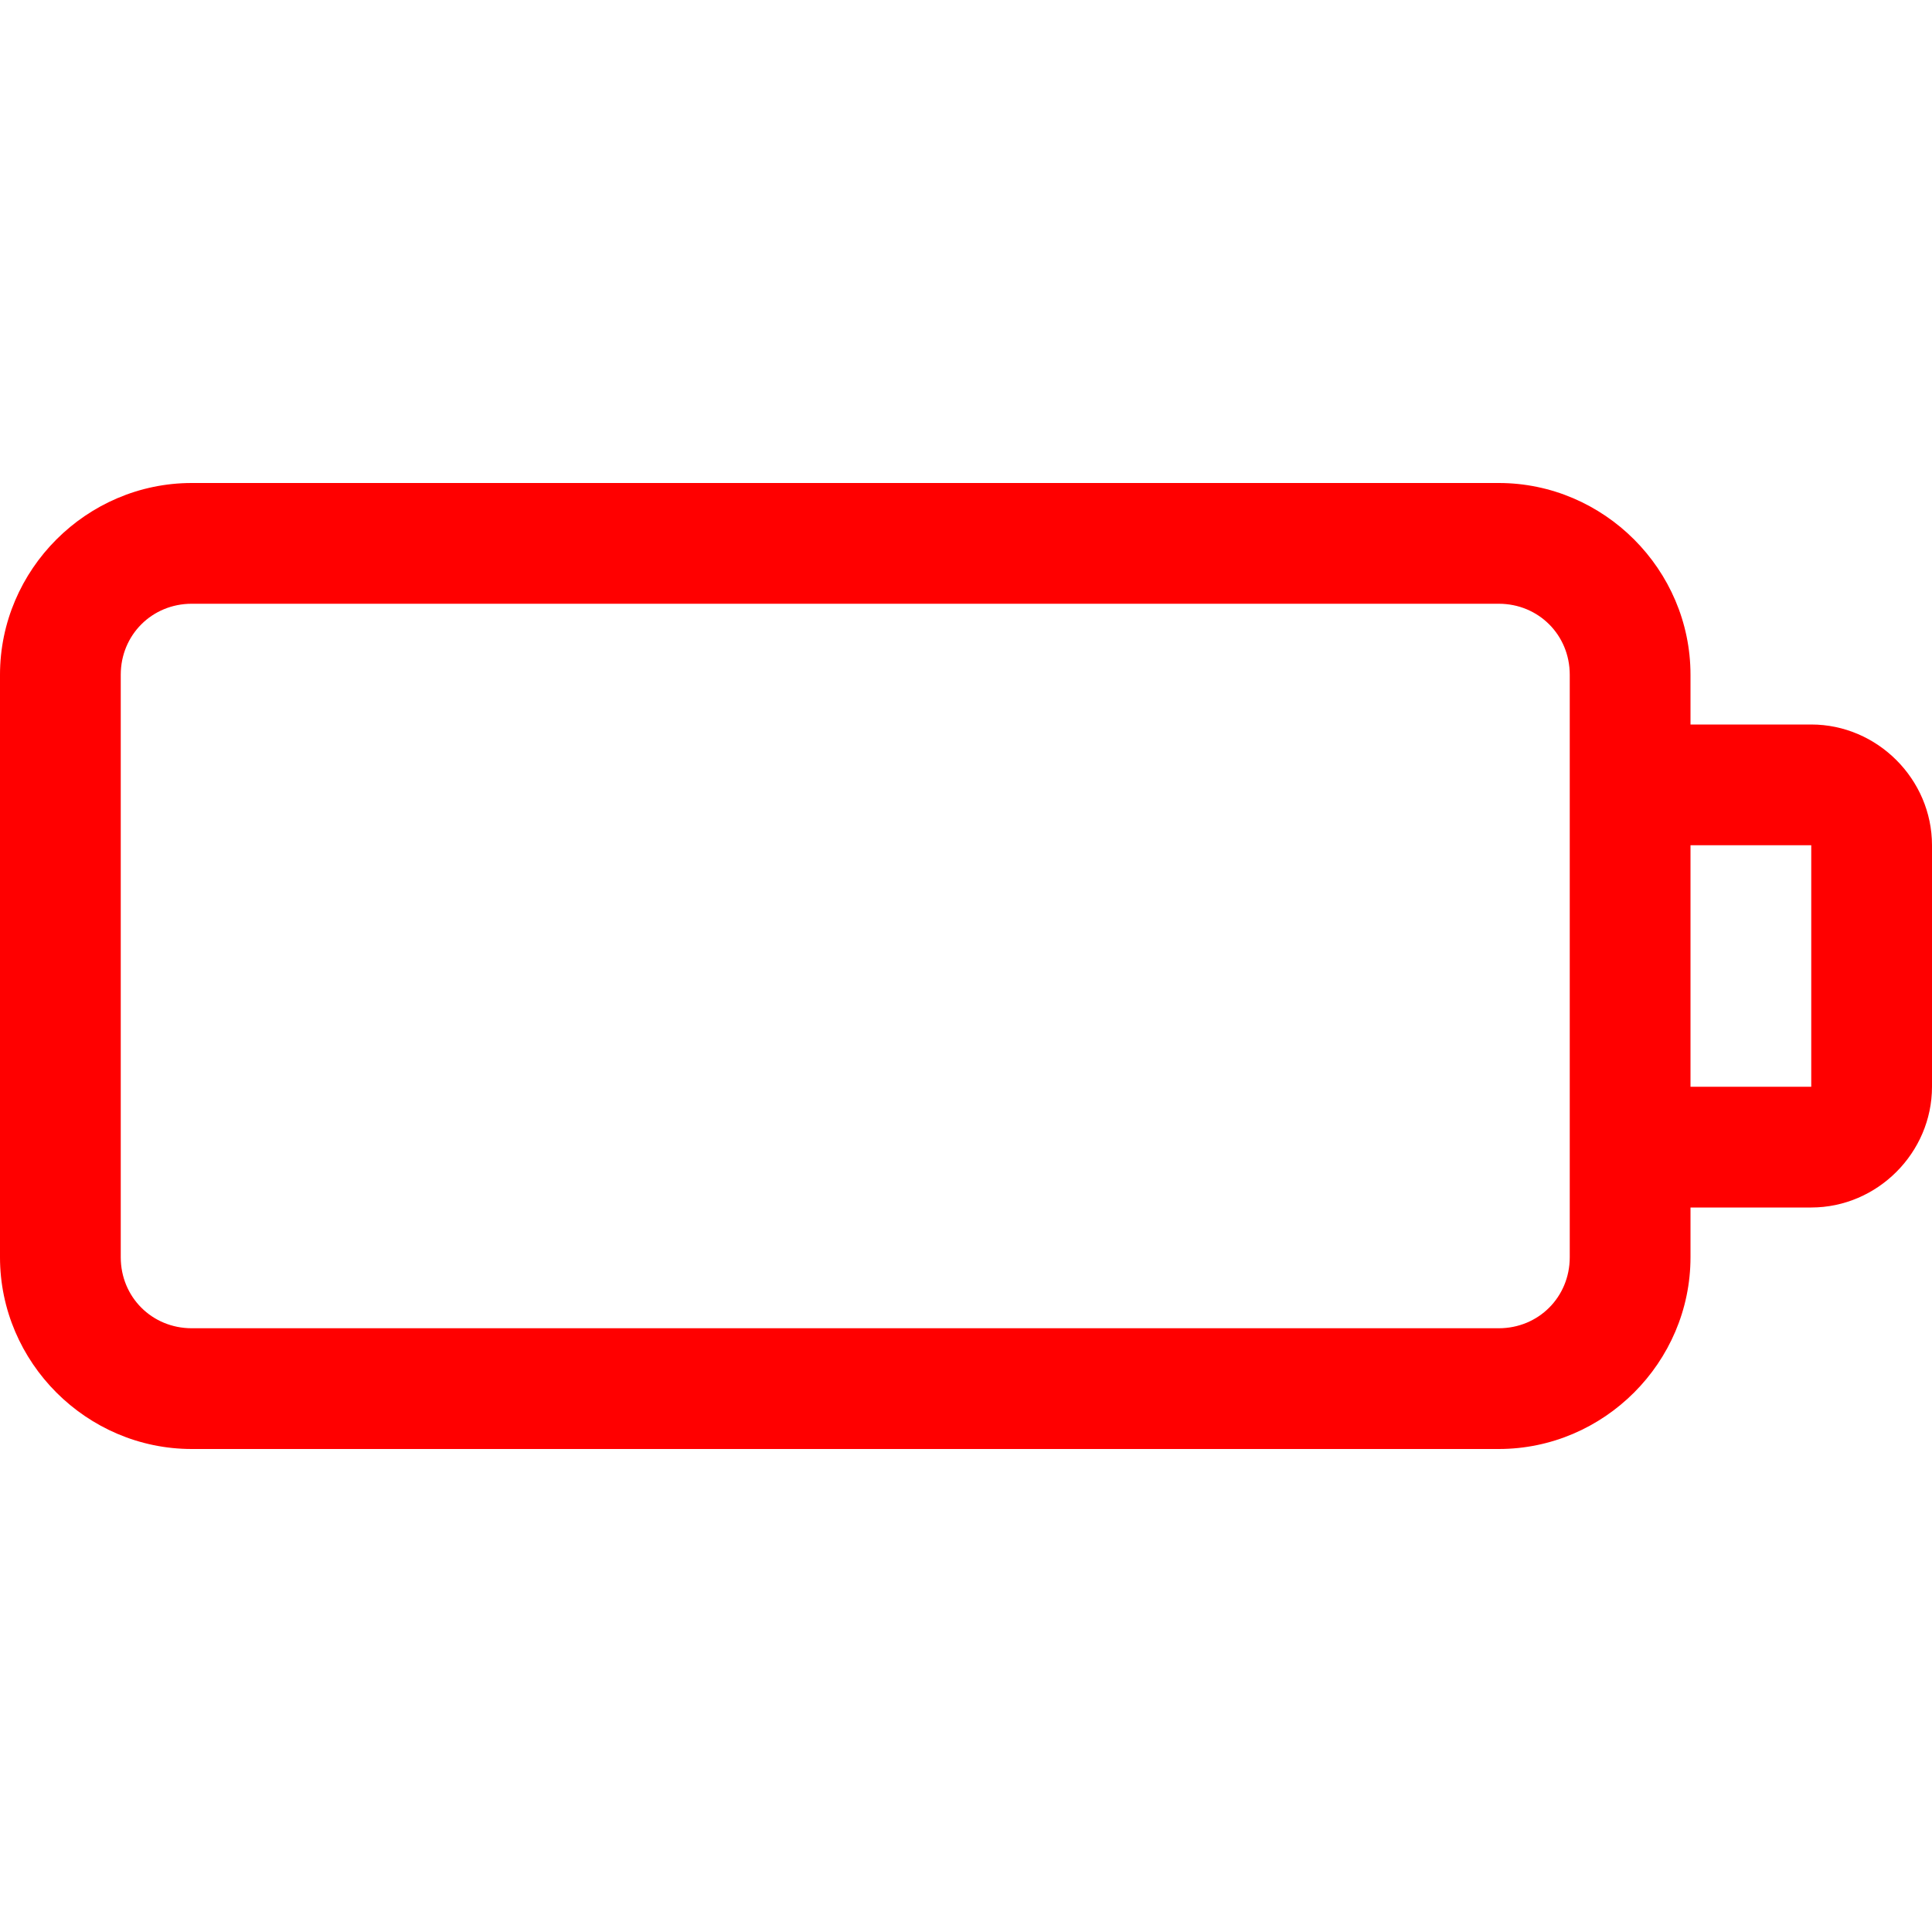
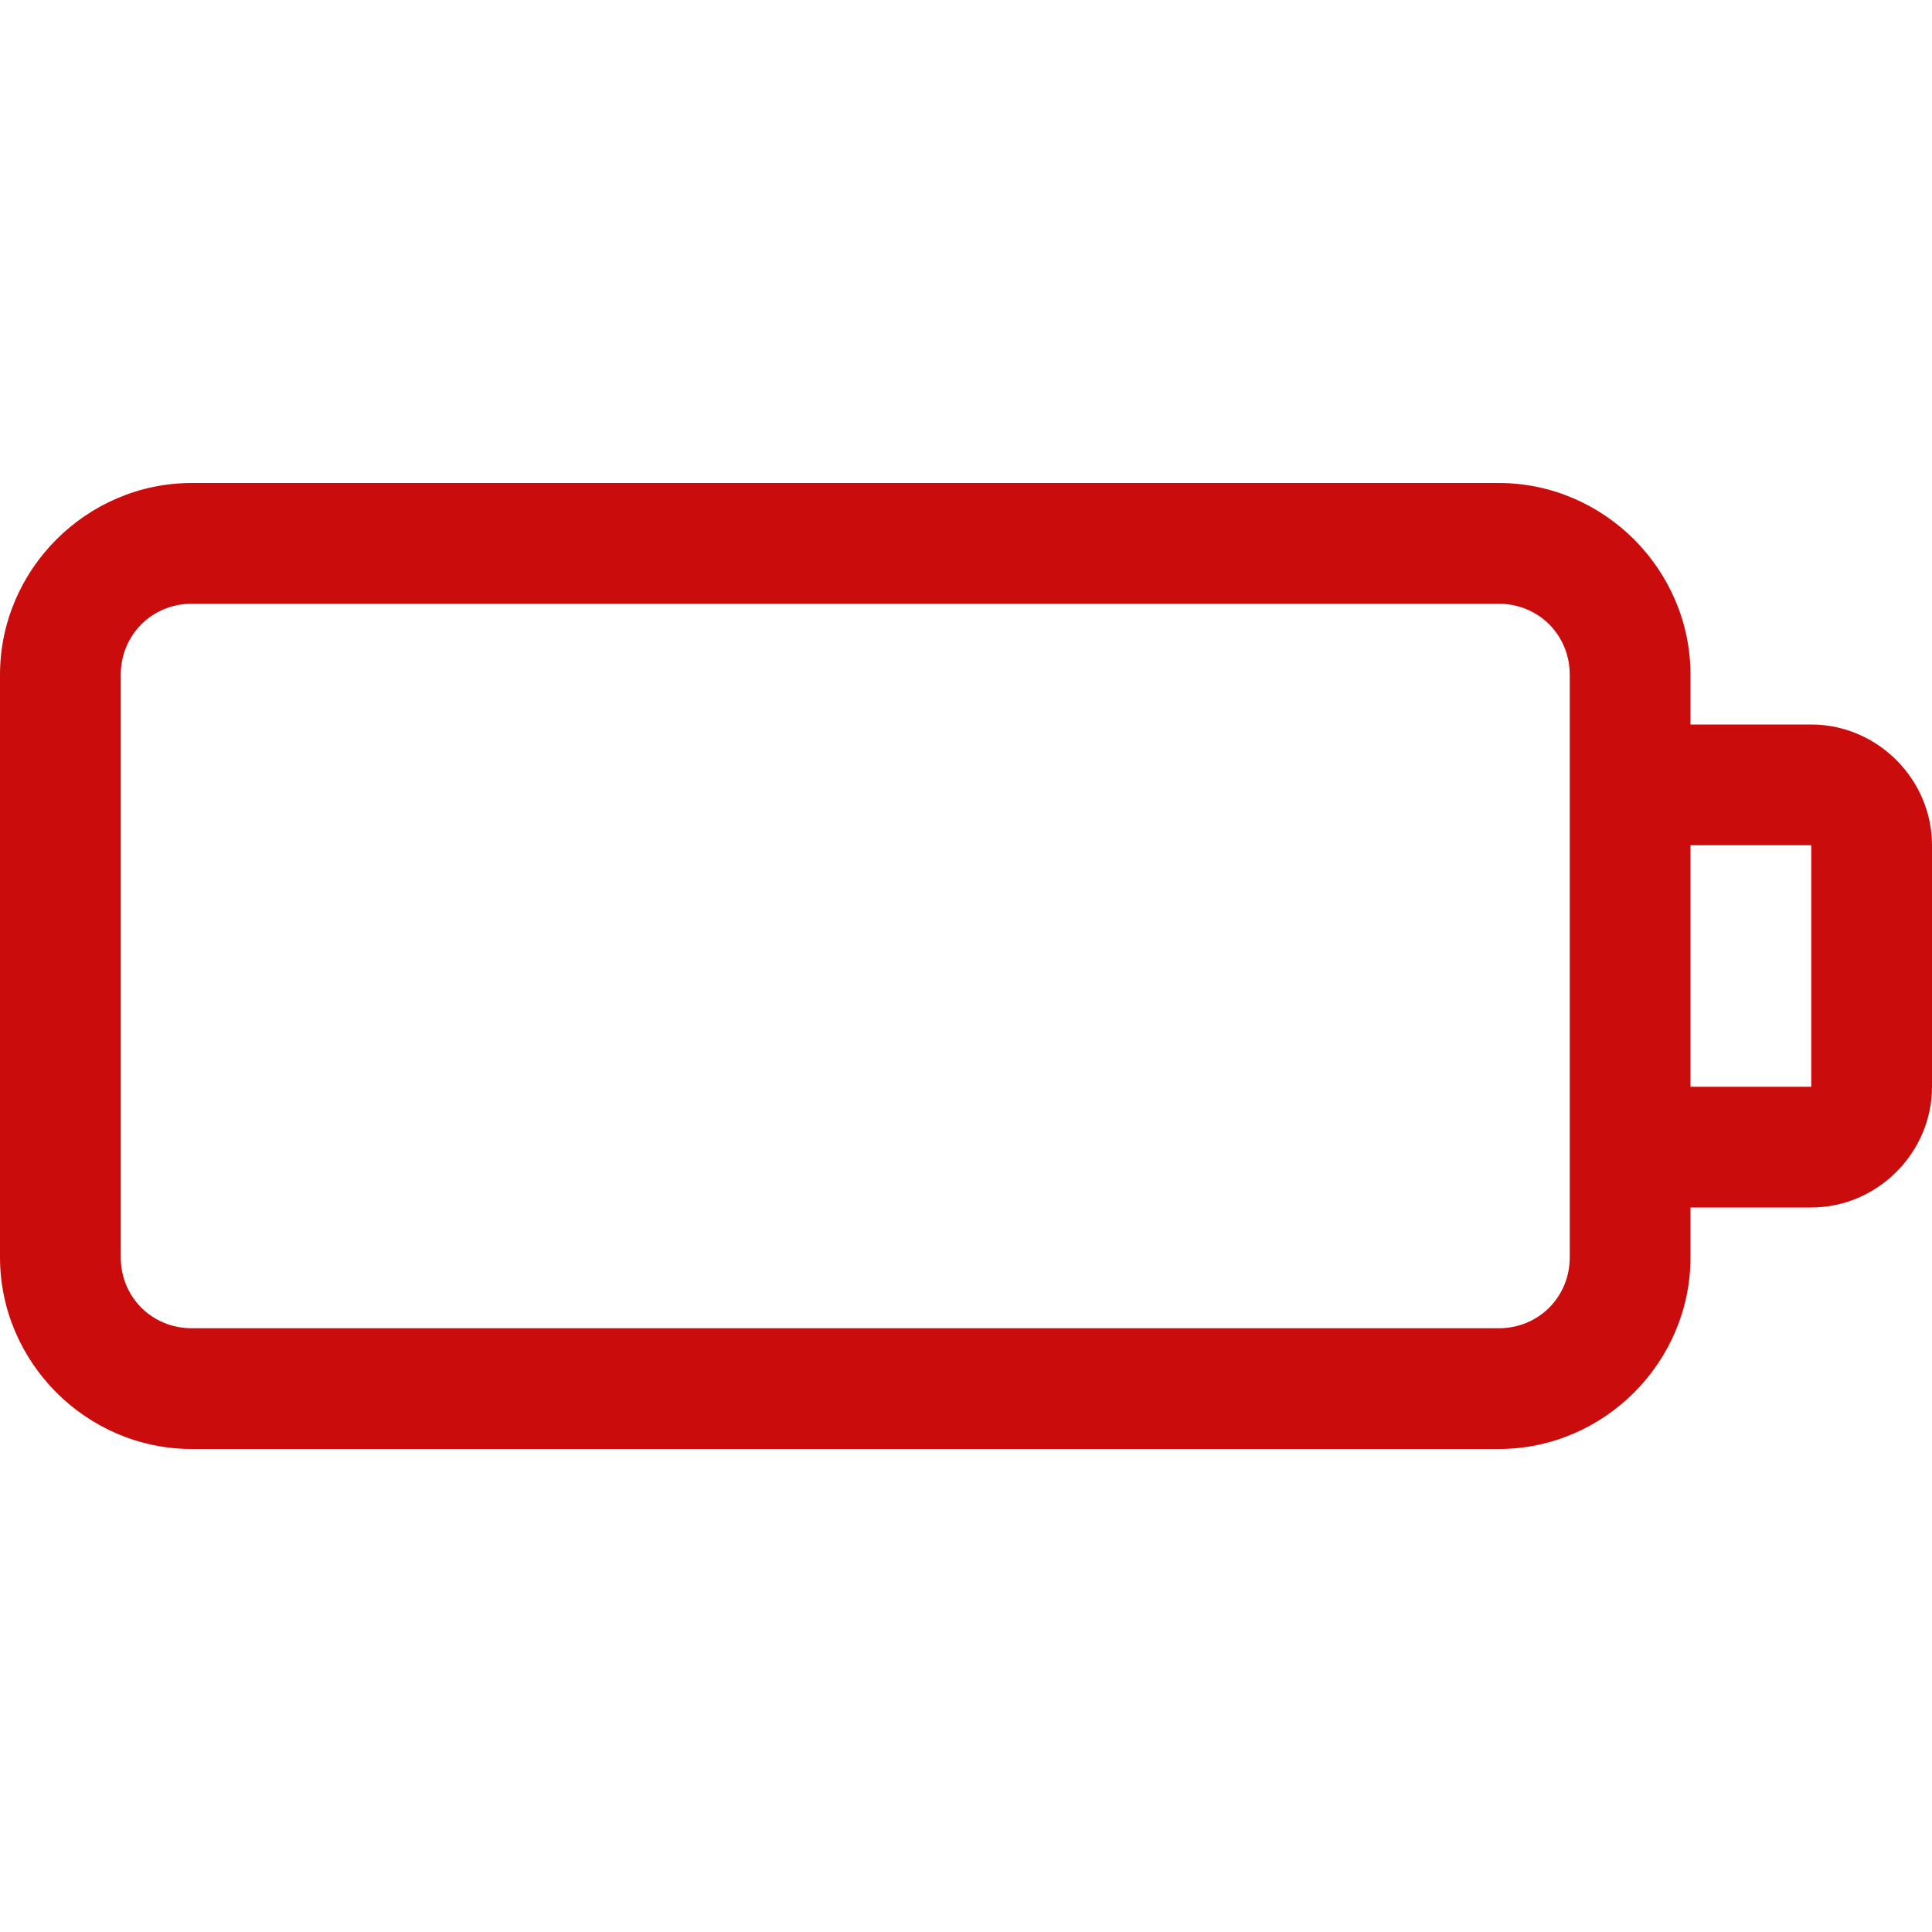
<svg xmlns="http://www.w3.org/2000/svg" width="16" height="16">
  <g>
    <rect fill="none" id="canvas_background" height="602" width="802" y="-1" x="-1" />
  </g>
  <g>
-     <path fill="#ff0000" id="path2" d="m1.588,4c-0.871,0 -1.588,0.717 -1.588,1.588l0,4.824c0,0.871 0.717,1.588 1.588,1.588l10.824,0c0.871,0 1.588,-0.717 1.588,-1.588l0,-0.412l1,0c0.547,0 1,-0.453 1,-1l0,-2c0,-0.547 -0.453,-1 -1,-1l-1,0l0,-0.412c0,-0.871 -0.717,-1.588 -1.588,-1.588l-10.824,0zm0,1l10.824,0c0.329,0 0.588,0.258 0.588,0.588l0,4.824c0,0.329 -0.258,0.588 -0.588,0.588l-10.824,0c-0.329,0 -0.588,-0.258 -0.588,-0.588l0,-4.824c0,-0.329 0.258,-0.588 0.588,-0.588zm12.412,2l1,0l0,2l-1,0l0,-2z" />
+     <path fill="#ca0c0c" id="path2" d="m1.588,4c-0.871,0 -1.588,0.717 -1.588,1.588l0,4.824c0,0.871 0.717,1.588 1.588,1.588l10.824,0c0.871,0 1.588,-0.717 1.588,-1.588l0,-0.412l1,0c0.547,0 1,-0.453 1,-1l0,-2c0,-0.547 -0.453,-1 -1,-1l-1,0l0,-0.412c0,-0.871 -0.717,-1.588 -1.588,-1.588l-10.824,0zm0,1l10.824,0c0.329,0 0.588,0.258 0.588,0.588l0,4.824c0,0.329 -0.258,0.588 -0.588,0.588l-10.824,0c-0.329,0 -0.588,-0.258 -0.588,-0.588l0,-4.824c0,-0.329 0.258,-0.588 0.588,-0.588zm12.412,2l1,0l0,2l-1,0l0,-2z" />
  </g>
</svg>
